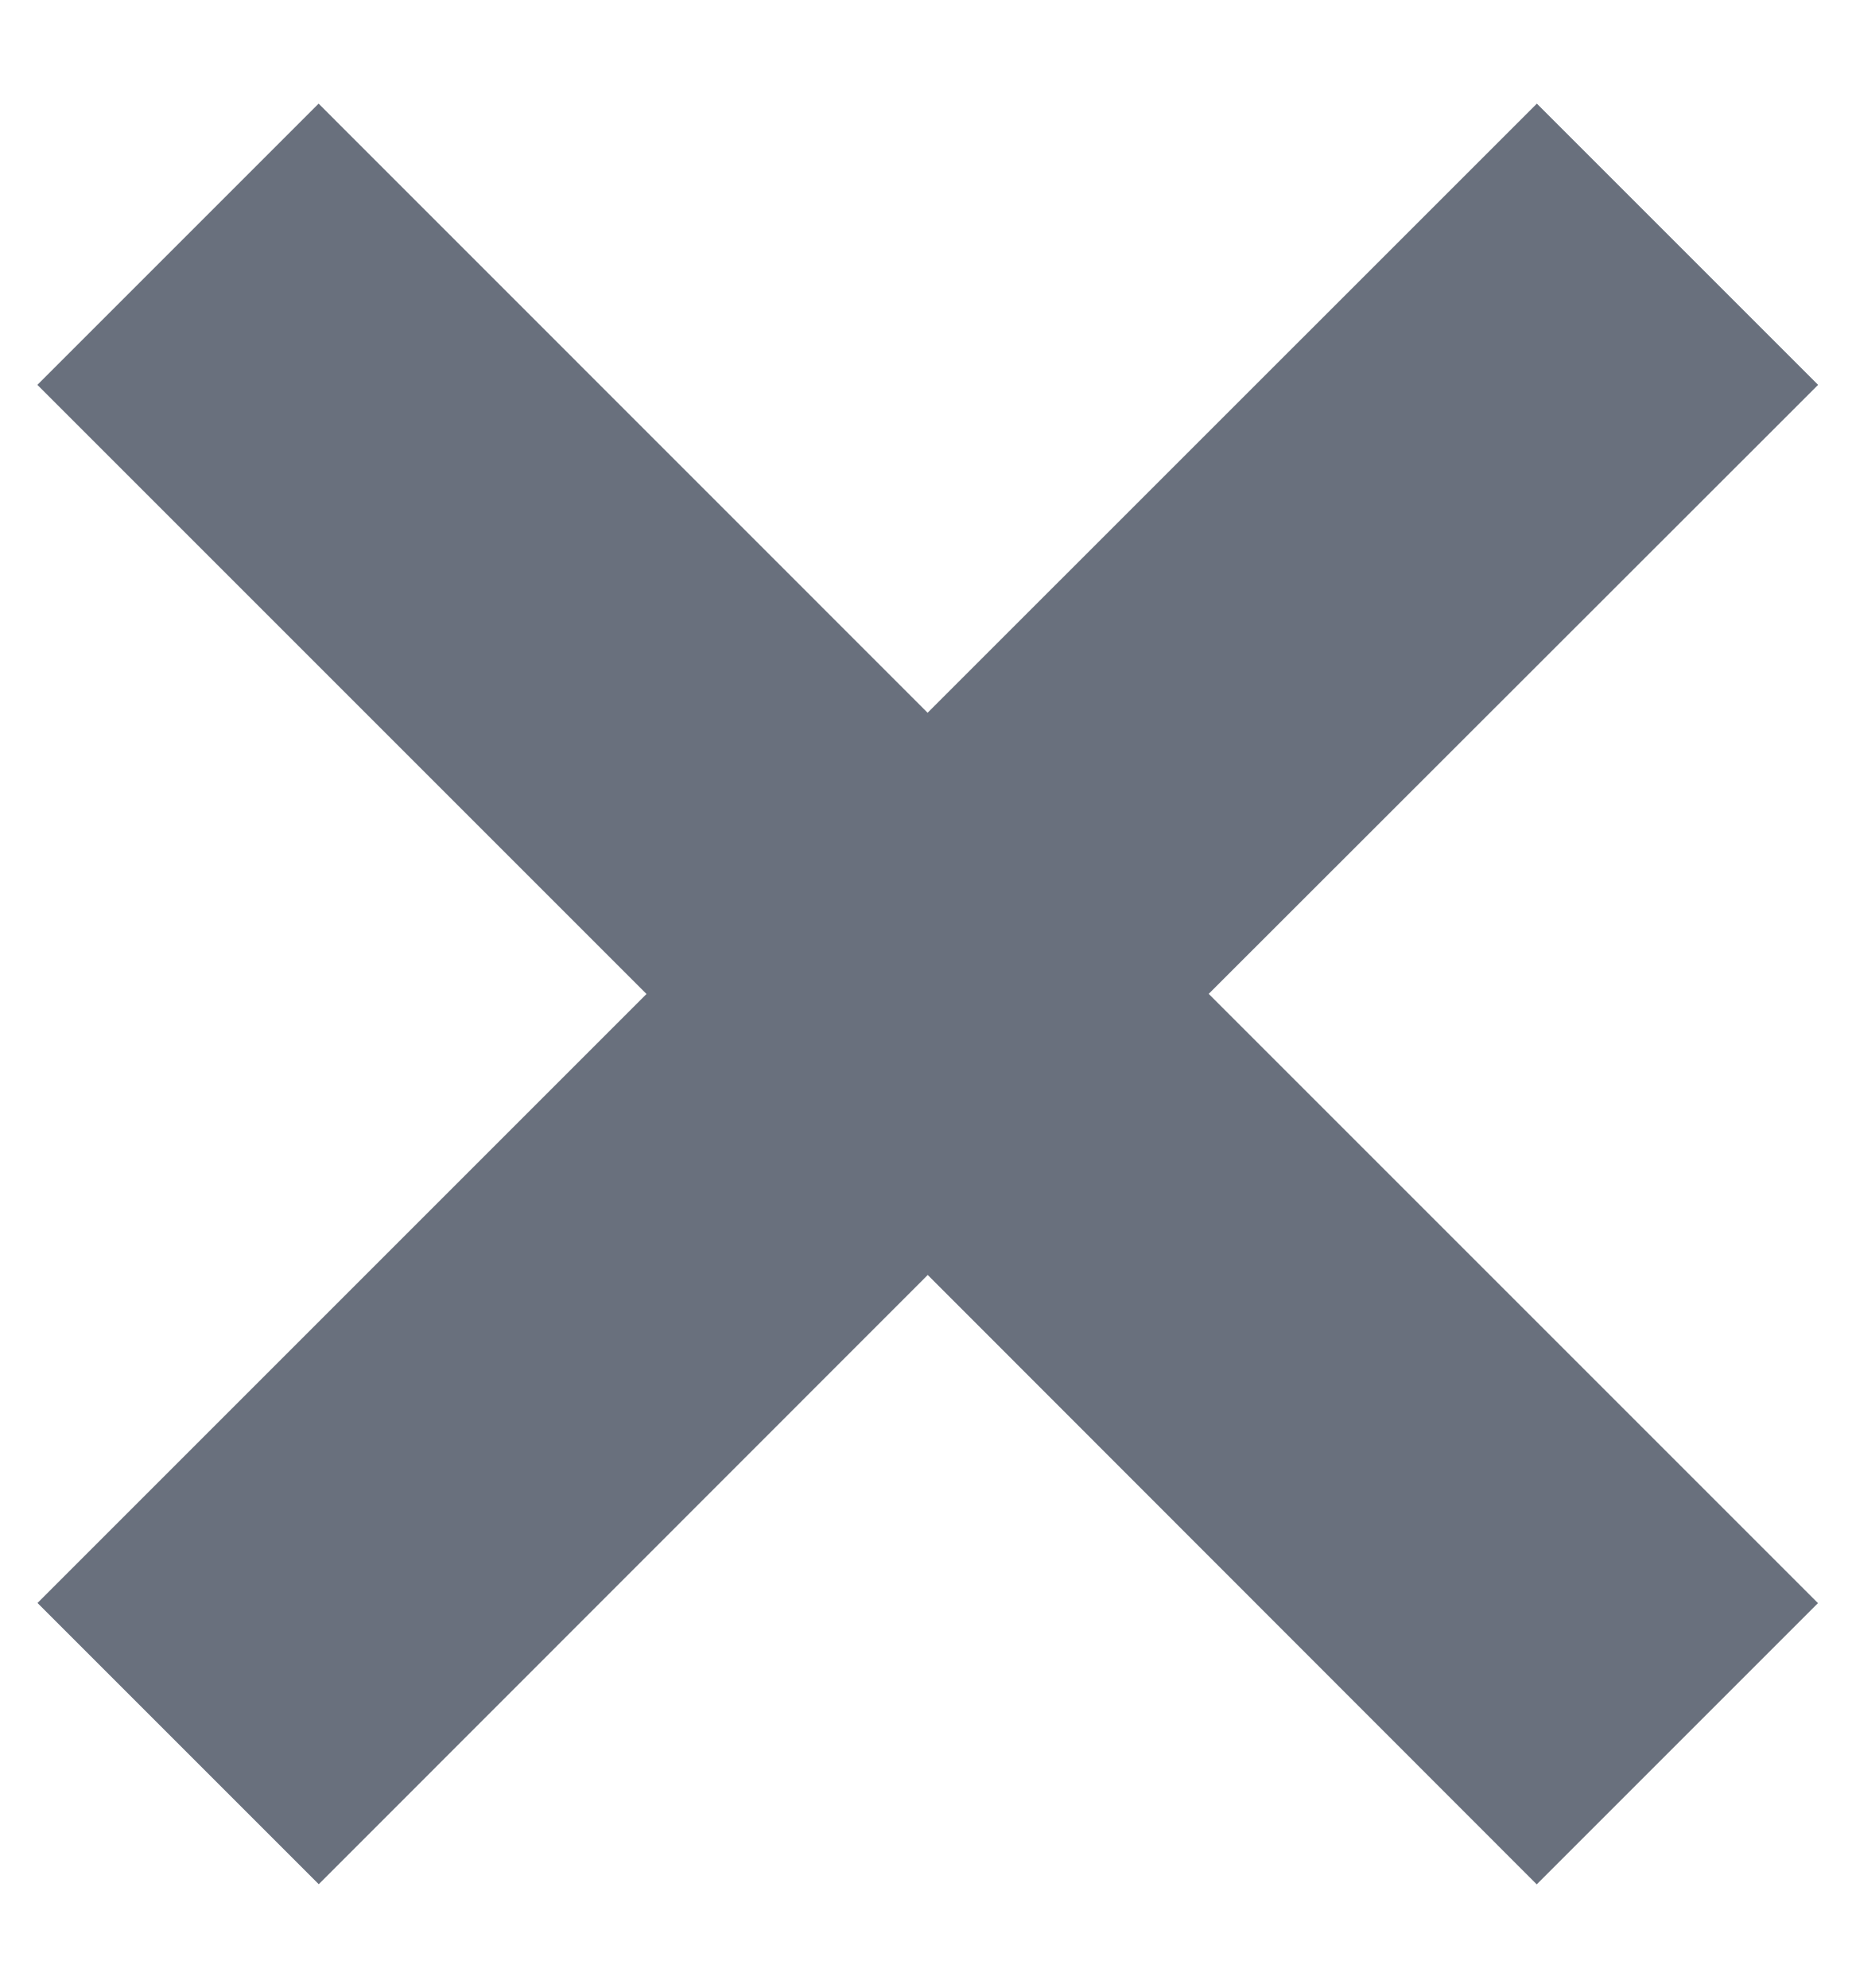
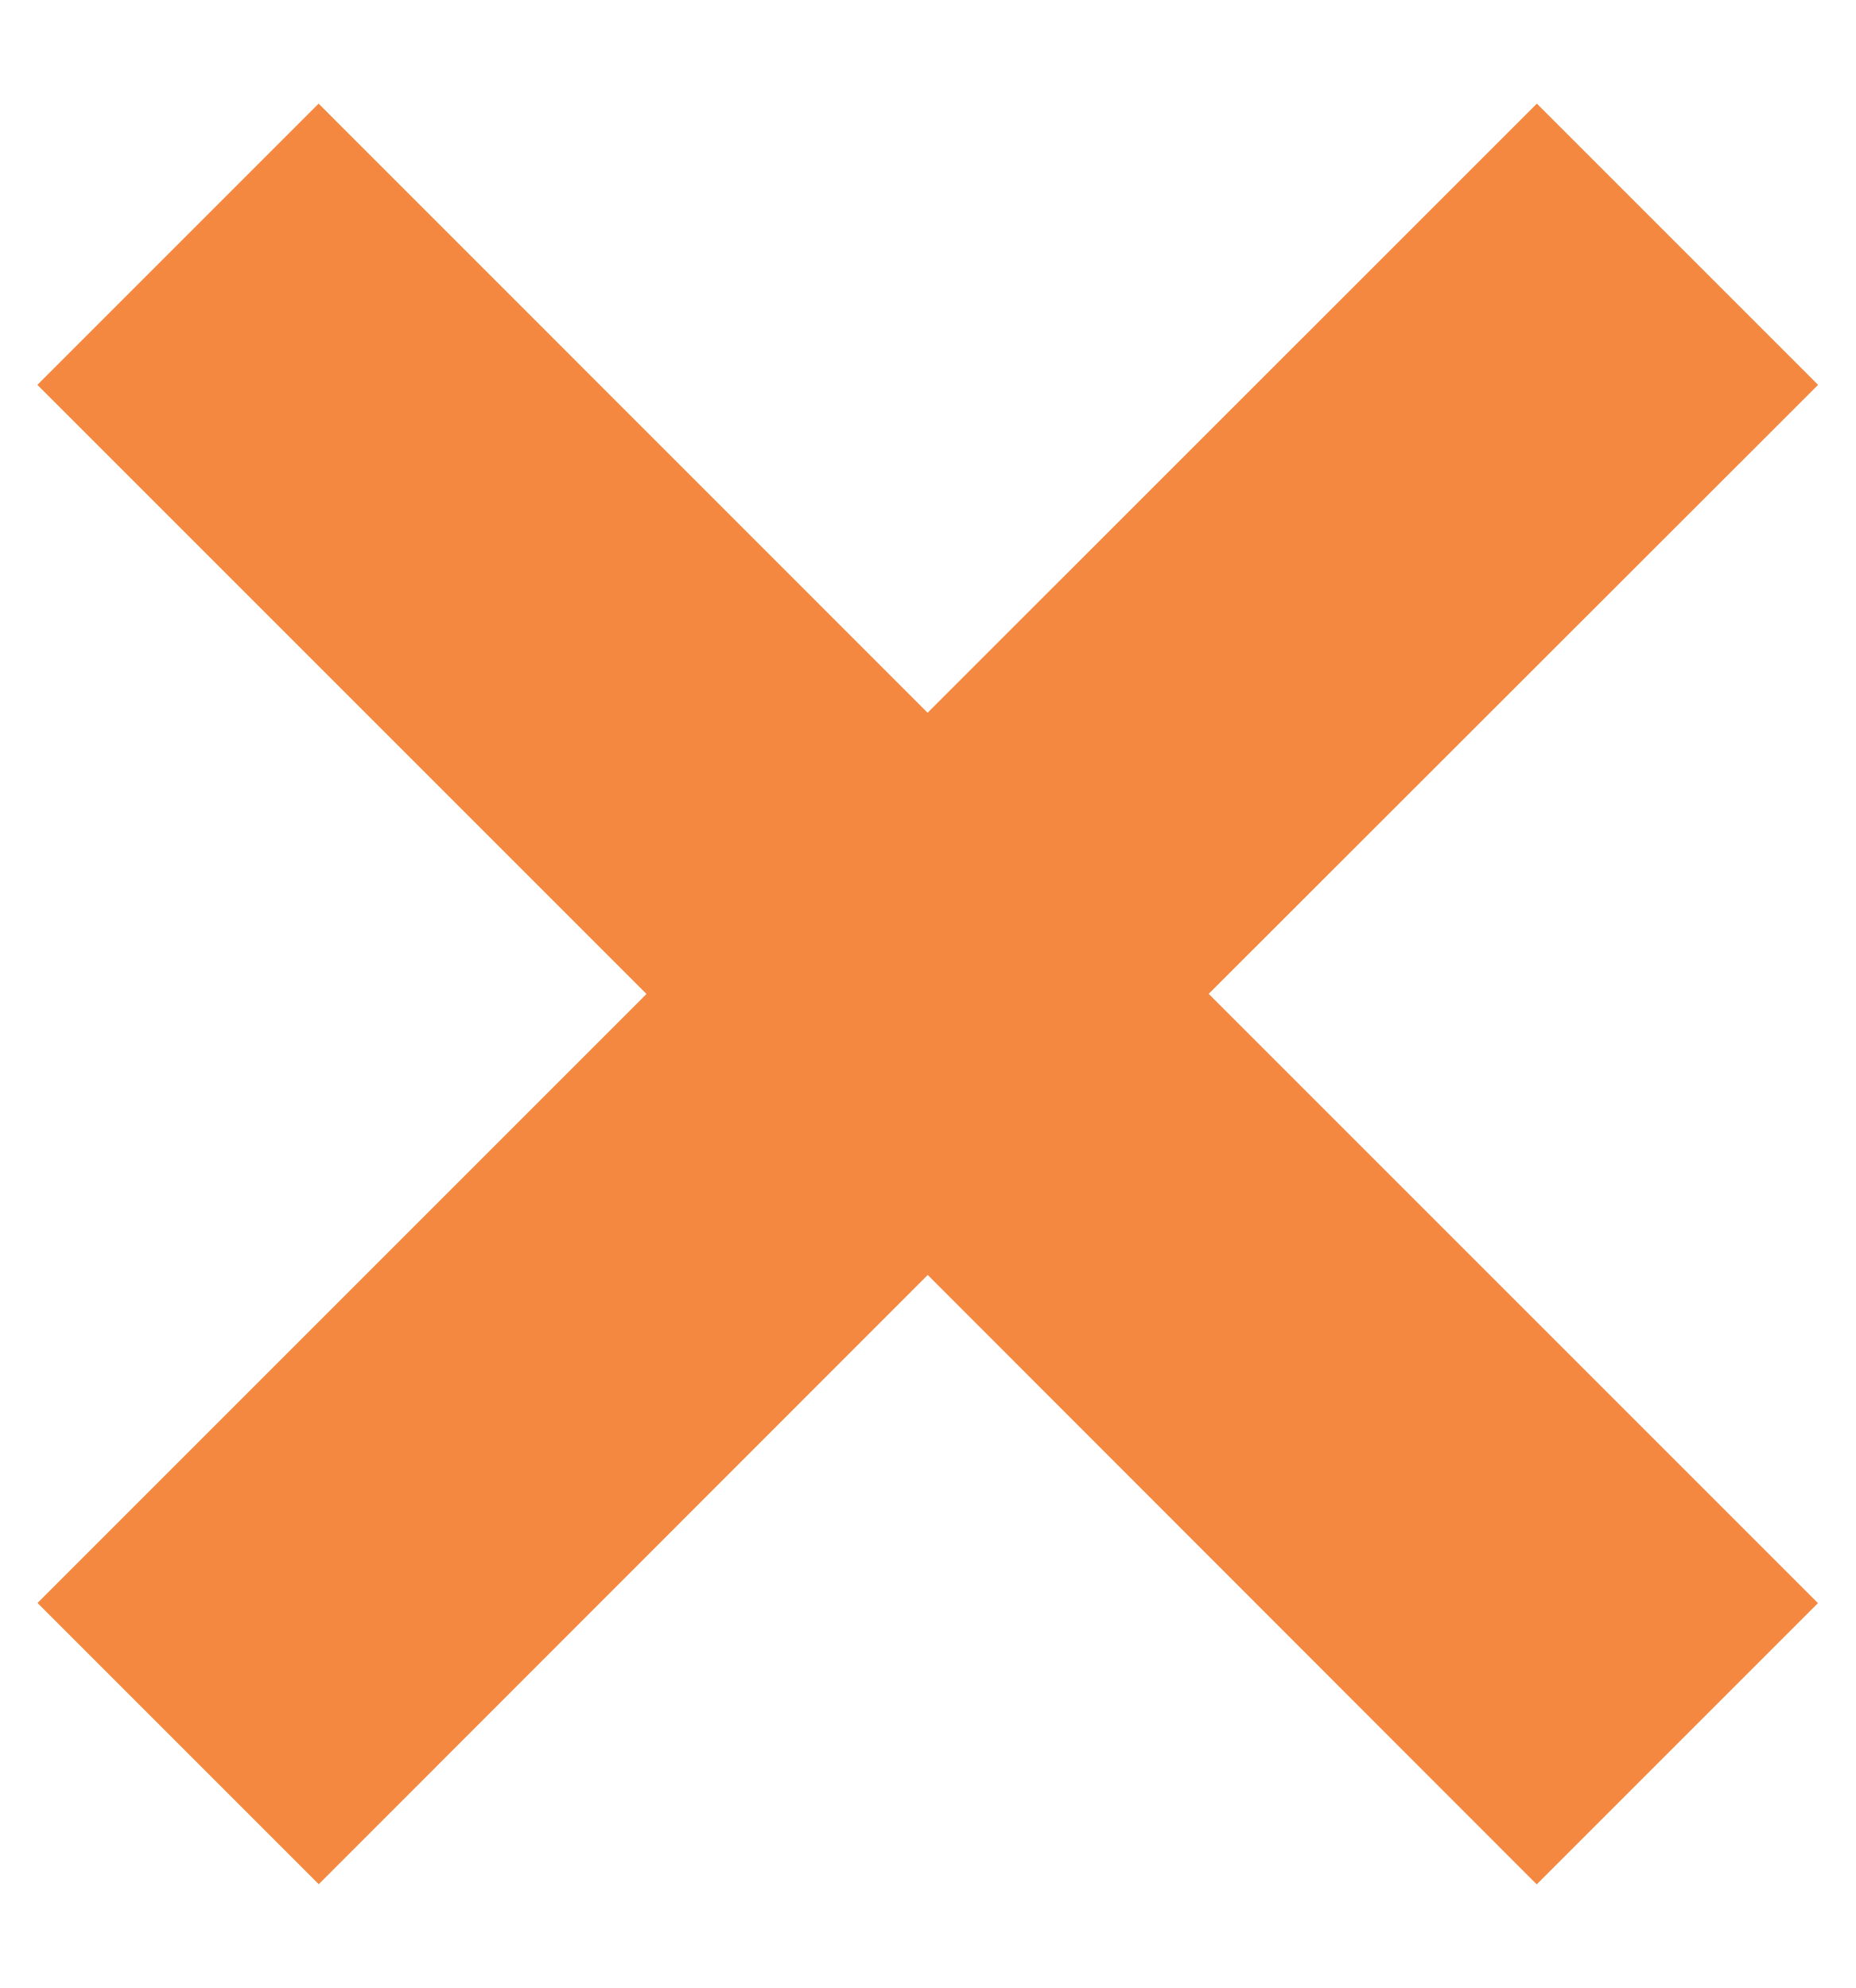
<svg xmlns="http://www.w3.org/2000/svg" width="14" height="15">
-   <path d="m11.596.782 2.122 2.122L9.12 7.499l4.597 4.597-2.122 2.122L7 9.62l-4.595 4.597-2.122-2.122L4.878 7.5.282 2.904 2.404.782l4.595 4.596L11.596.782Z" fill="#69707D" fill-rule="evenodd" />
+   <path d="m11.596.782 2.122 2.122L9.12 7.499l4.597 4.597-2.122 2.122L7 9.62l-4.595 4.597-2.122-2.122L4.878 7.5.282 2.904 2.404.782l4.595 4.596L11.596.782Z" fill="#f58840" fill-rule="evenodd" />
</svg>
